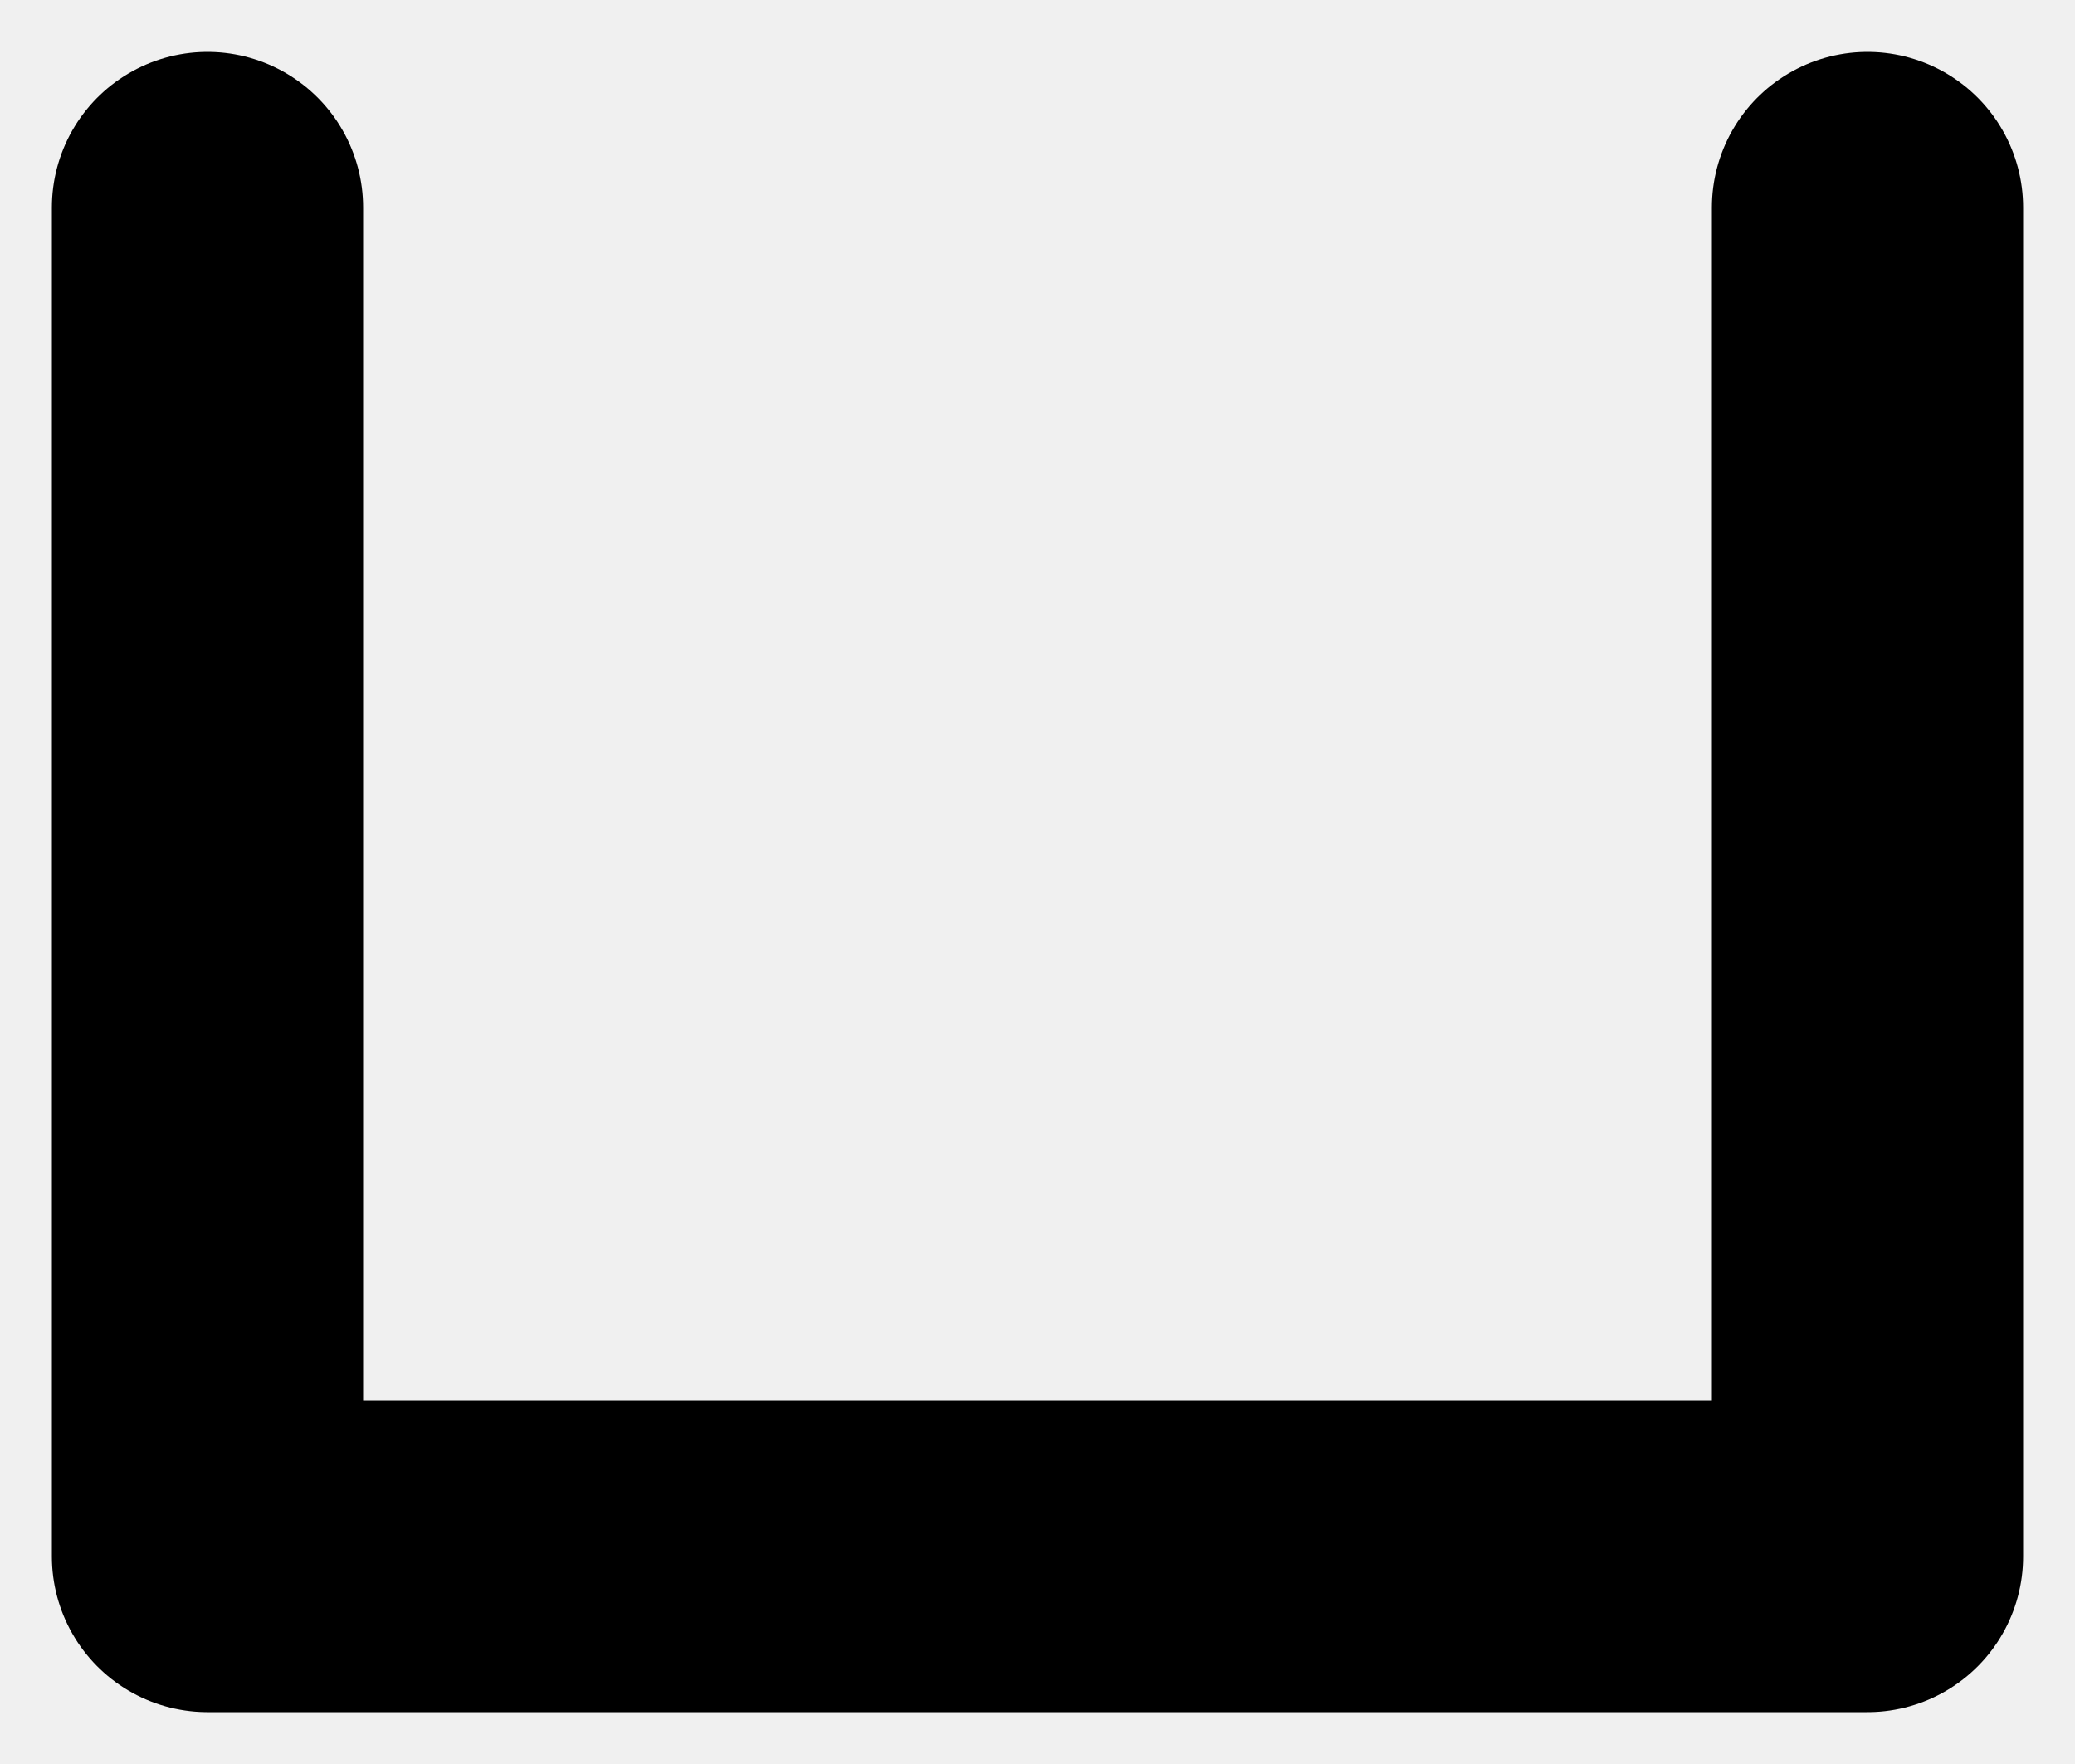
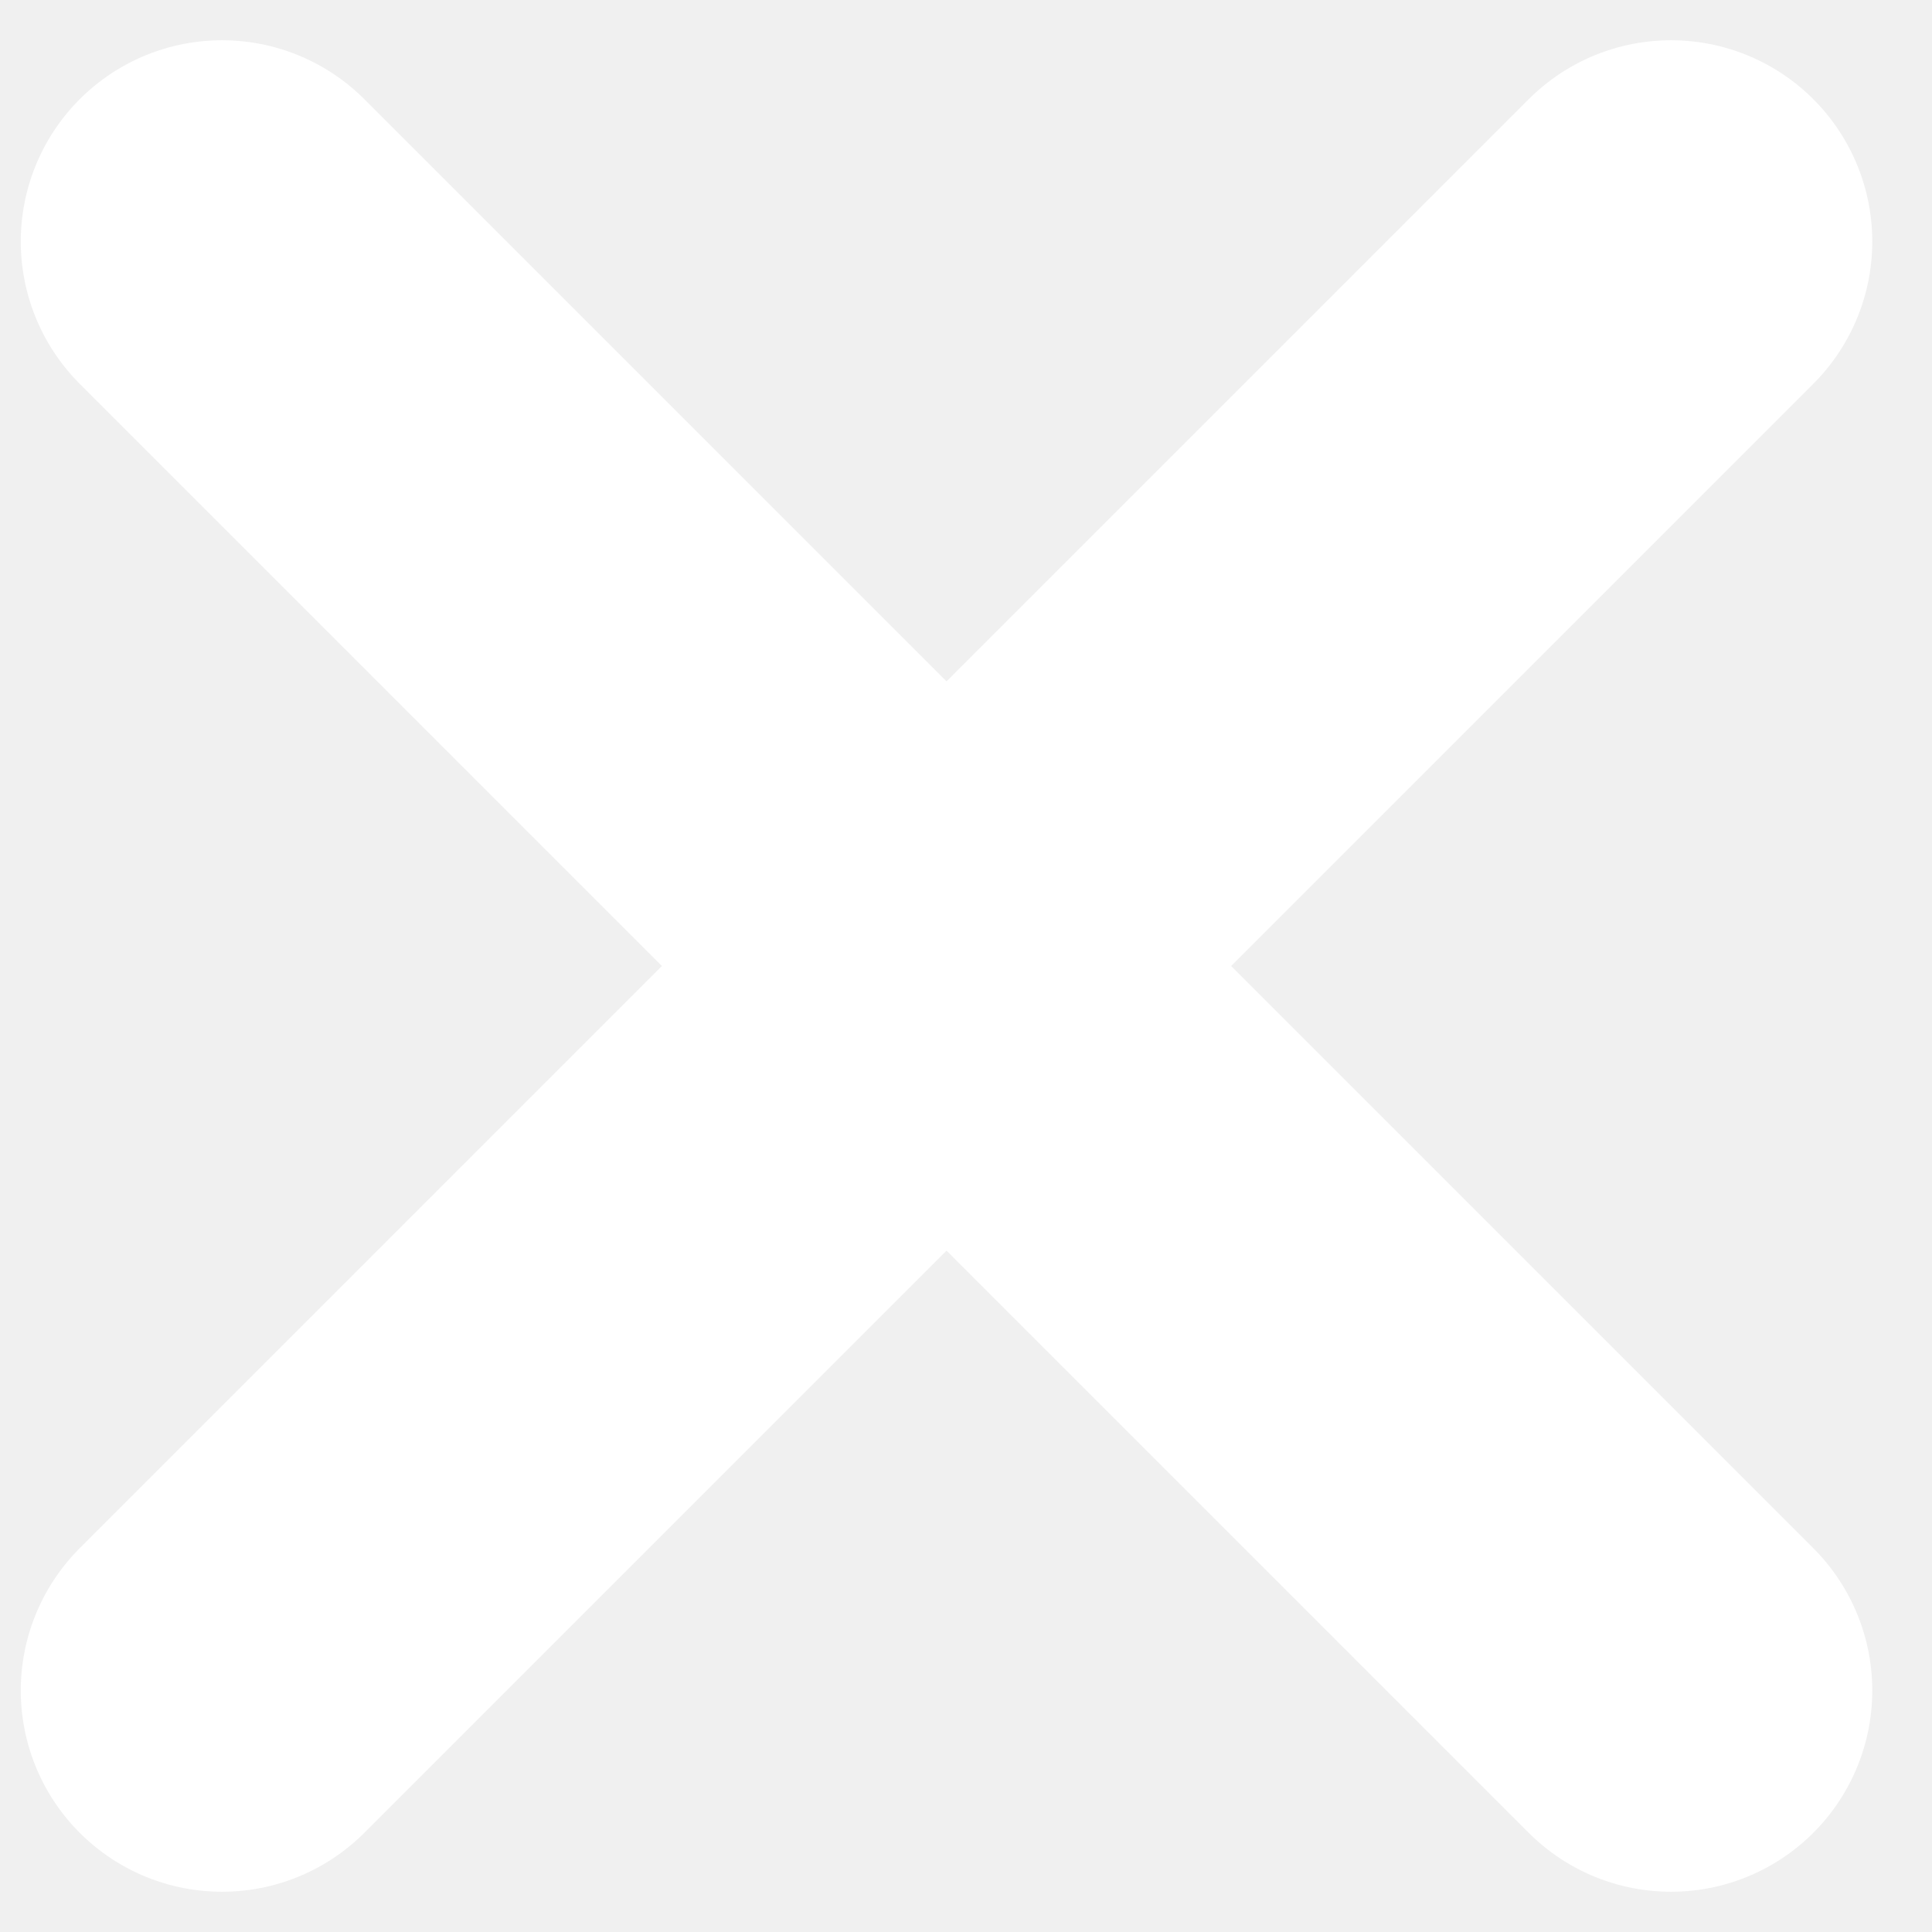
- <svg xmlns="http://www.w3.org/2000/svg" width="20" height="17" viewBox="0 0 20 17" fill="none">
-   <path d="M2 2V15H18V2" stroke="black" stroke-width="3" stroke-linecap="round" stroke-linejoin="round" />
+ <svg xmlns="http://www.w3.org/2000/svg" width="24" height="24" viewBox="0 0 24 24" fill="none">
+   <path d="M2.758 3L20.758 21M2.758 21L20.758 3" stroke="white" stroke-width="5" stroke-linecap="round" stroke-linejoin="bevel" />
</svg>
